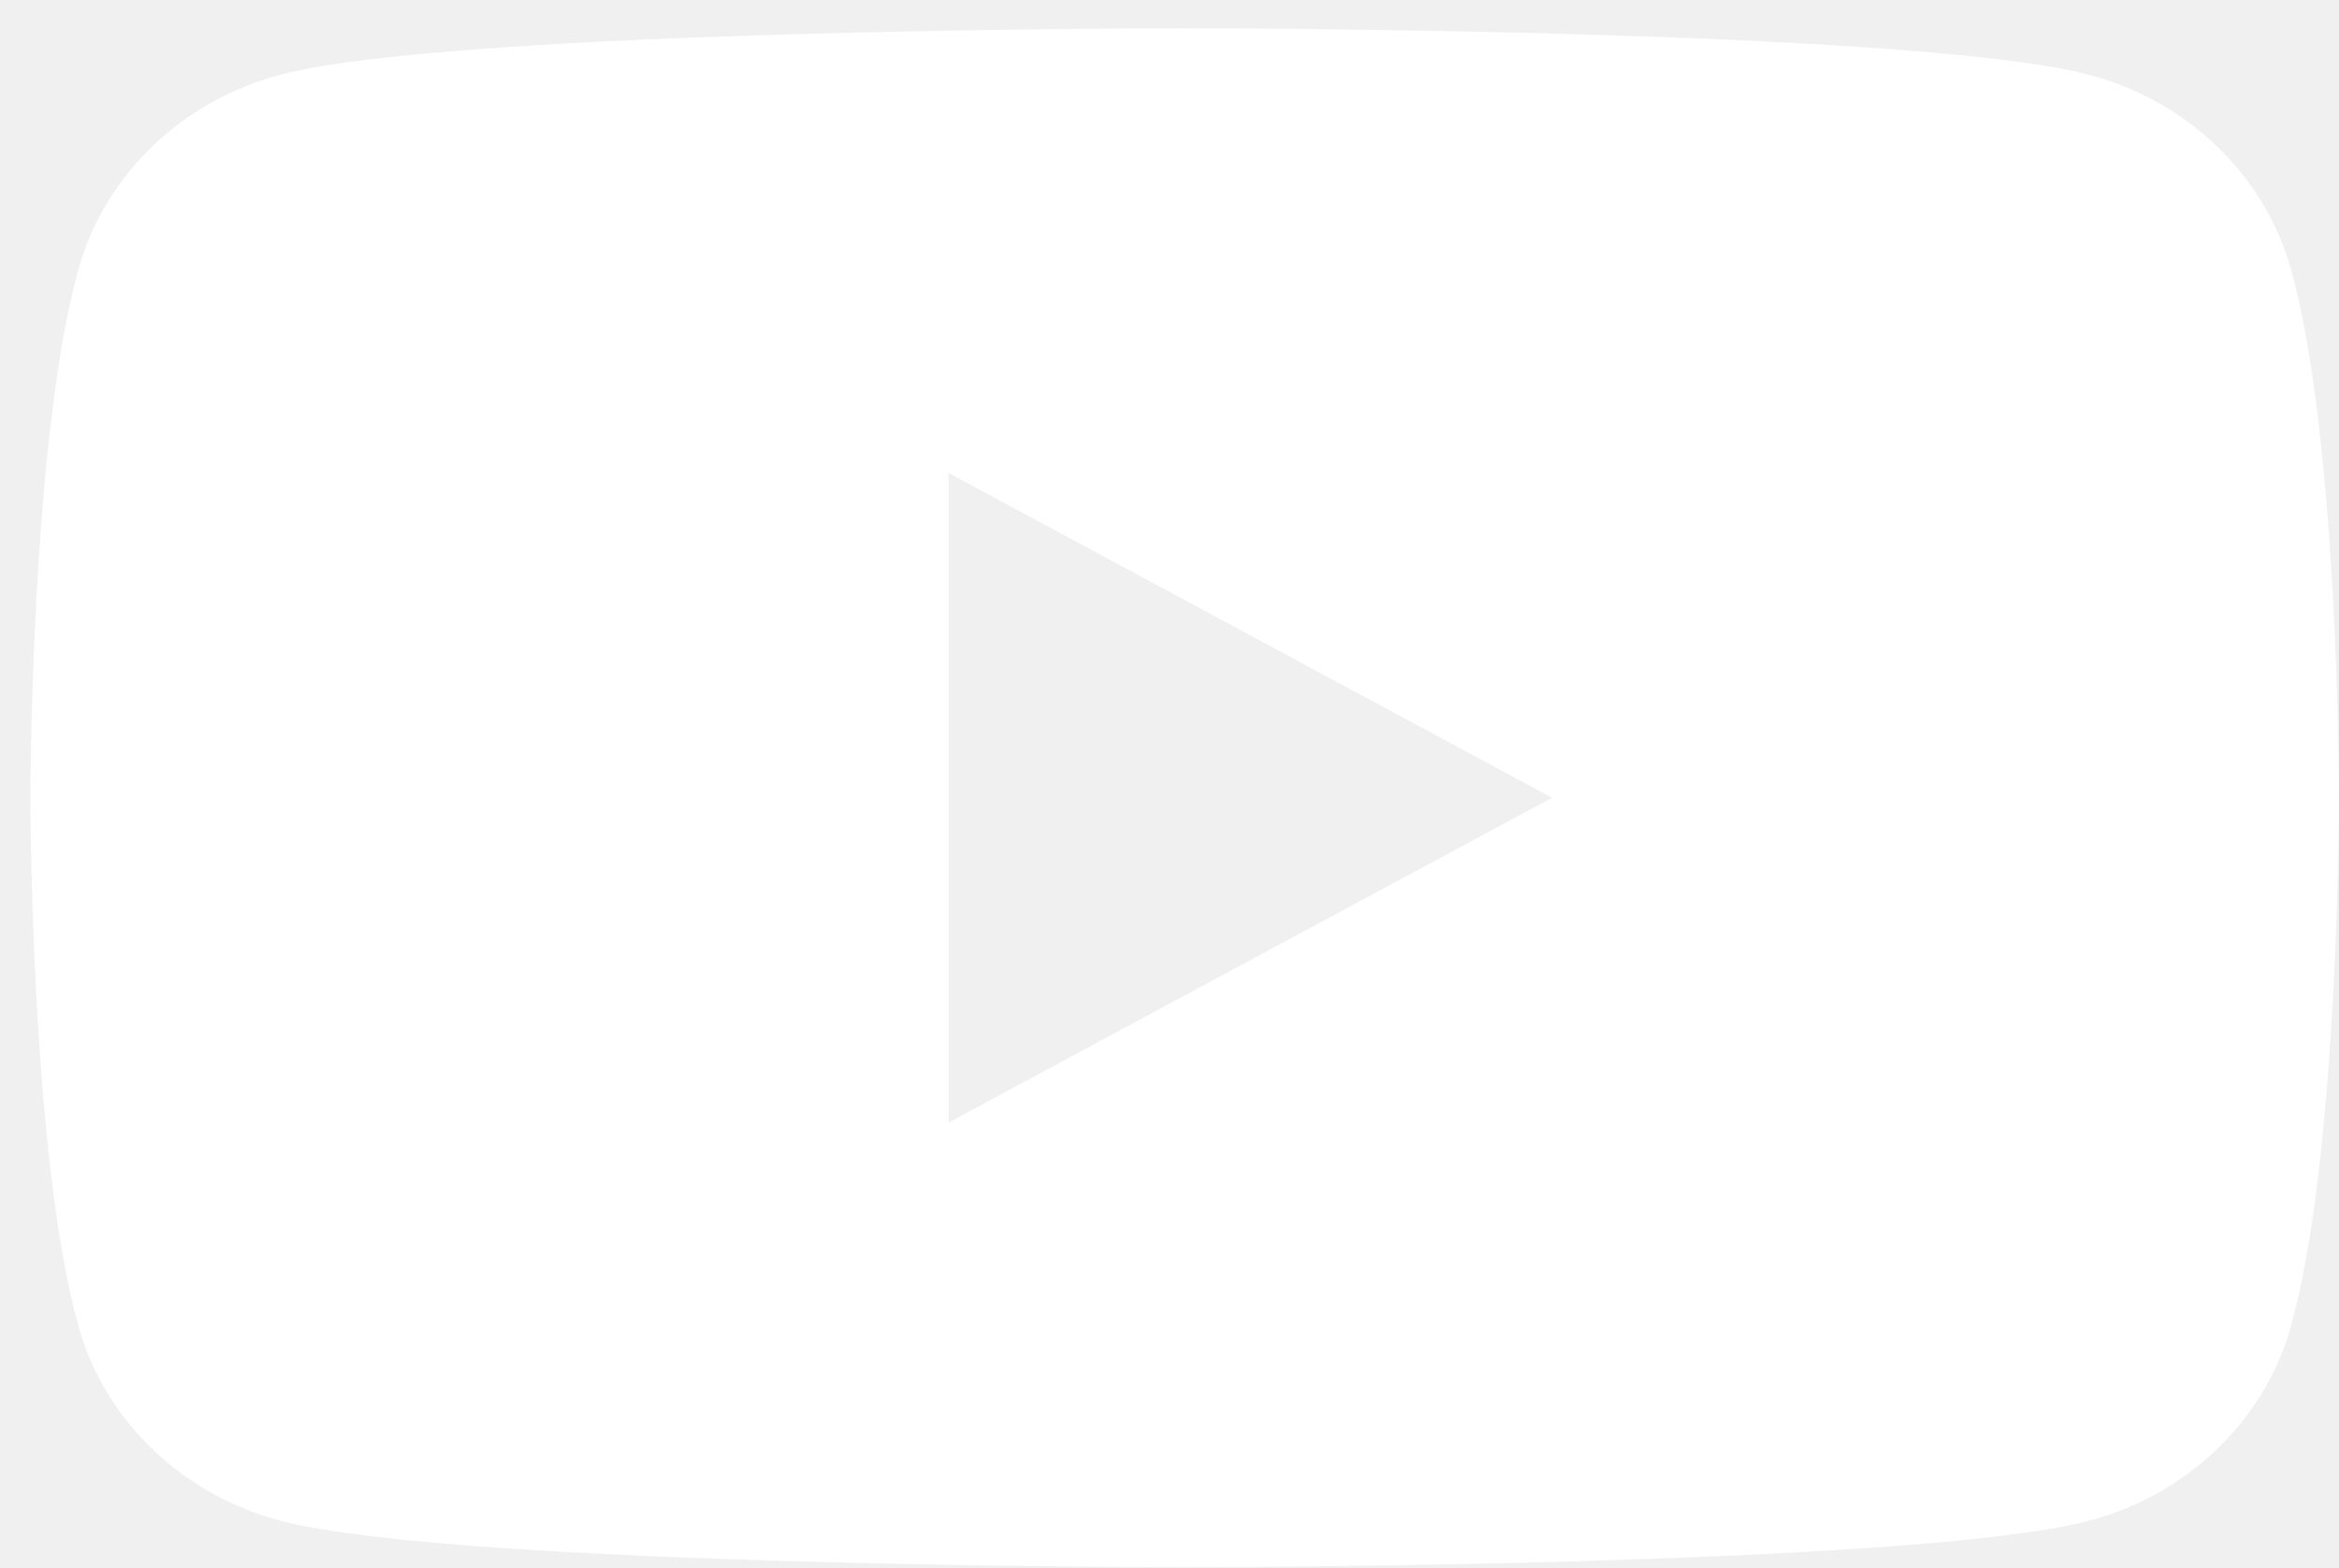
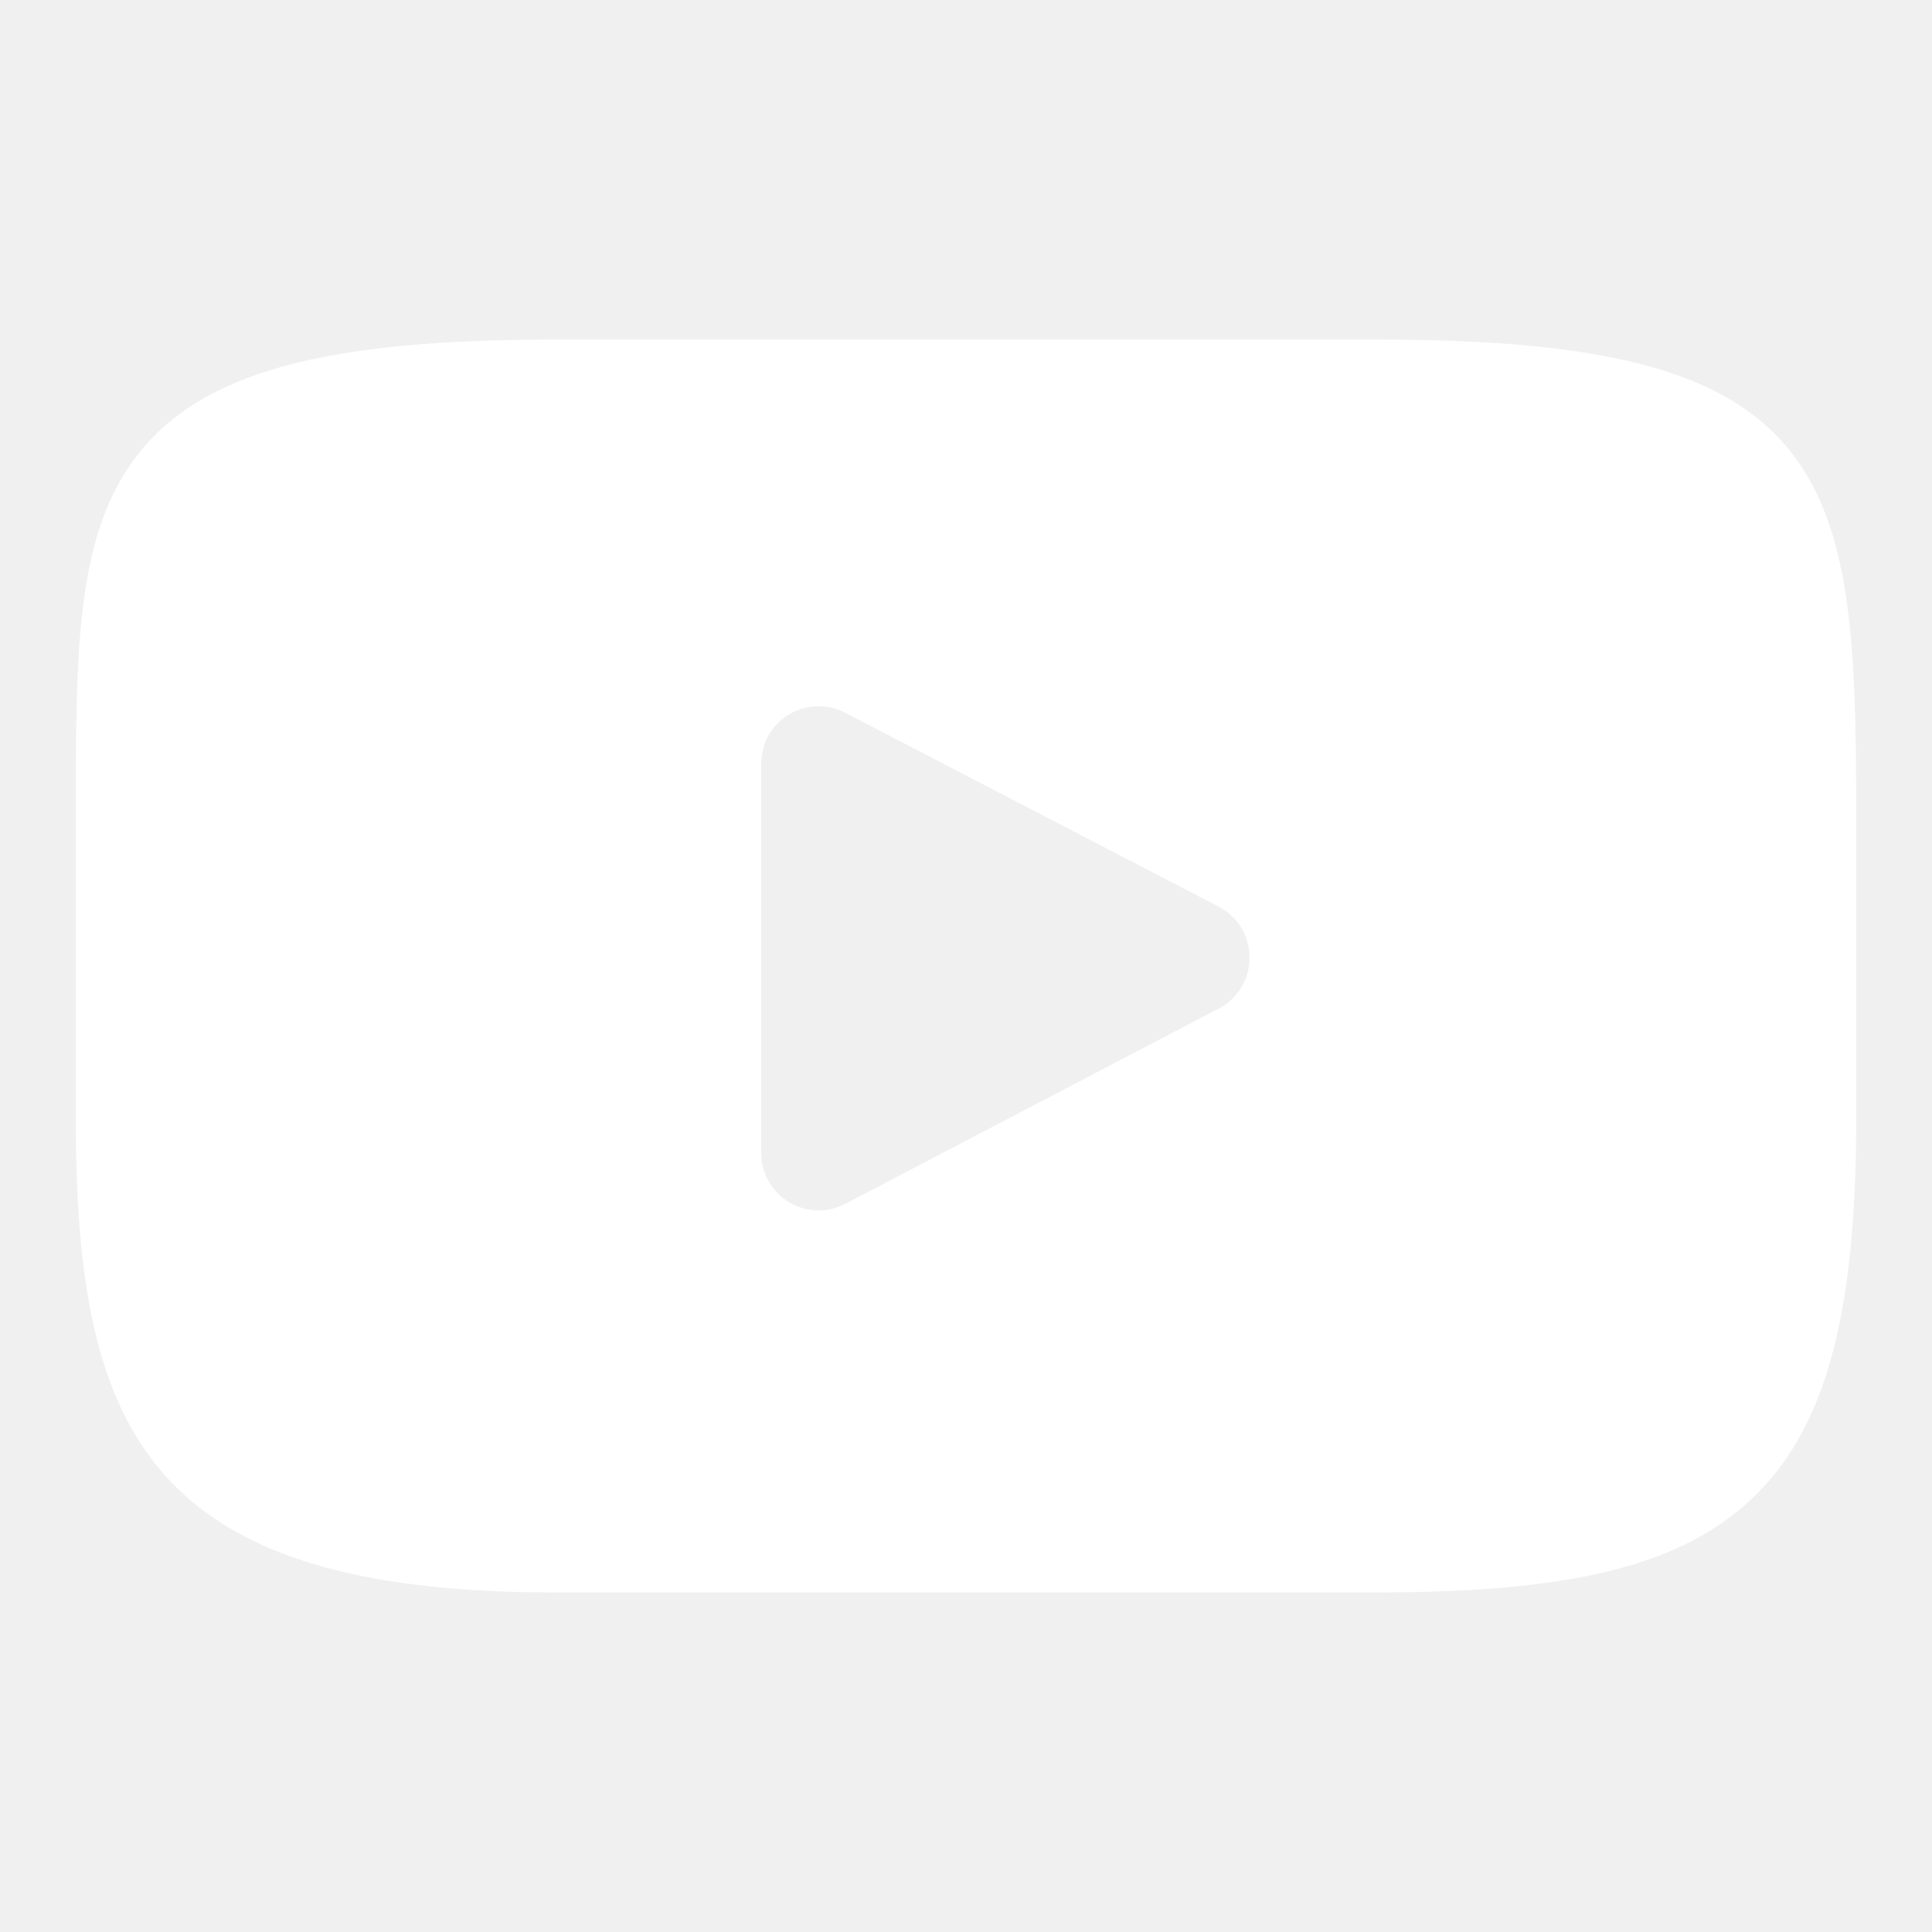
- <svg xmlns="http://www.w3.org/2000/svg" id="Layer_1" data-name="Layer 1" viewBox="0 0 1402.66 939.85">
-   <defs>
-     <style>.cls-1{fill:none;}.cls-2{fill:#fff;}</style>
-   </defs>
-   <path class="cls-1" d="M0,194.24" transform="translate(0 -194.24)" />
-   <path class="cls-2" d="M568.86,867.45V477.89L930.7,672.66ZM1373.73,355.3c-15.92-56.73-62.86-101.4-122.4-116.56-107.91-27.55-540.88-27.55-540.88-27.55s-433,0-540.87,27.51C110,253.87,63.13,298.5,47.17,355.27,18.24,458.13,18.24,672.66,18.24,672.66s0,214.53,28.93,317.36c15.92,56.73,62.87,101.4,122.41,116.57,107.95,27.51,540.87,27.51,540.87,27.51s433,0,540.88-27.51c59.56-15.17,106.45-59.8,122.4-116.57,28.93-102.86,28.93-317.36,28.93-317.36s0-214.53-28.93-317.36M0,194.24" transform="translate(0 -194.24)" />
+ <svg xmlns="http://www.w3.org/2000/svg" version="1.1" id="Layer_1" x="0px" y="0px" viewBox="0 0 800 800" style="enable-background:new 0 0 800 800;" xml:space="preserve">
+   <style type="text/css">
+ 	.st0{fill:#FFFFFF;}
+ </style>
+   <g id="XMLID_822_">
+     <path id="XMLID_823_" class="st0" d="M739.9,185.1c-26.6-31.6-75.7-44.5-169.6-44.5H229.7c-96,0-145.9,13.7-172.5,47.4   c-25.8,32.8-25.8,81.2-25.8,148.2v127.6c0,129.7,30.7,195.6,198.3,195.6h340.6c81.4,0,126.5-11.4,155.6-39.3   c29.9-28.6,42.7-75.4,42.7-156.3V336.2C768.6,265.6,766.6,216.9,739.9,185.1z M504.7,417.6L350,498.5c-3.5,1.8-7.2,2.7-11,2.7   c-4.3,0-8.5-1.2-12.3-3.4c-7.1-4.3-11.5-12-11.5-20.3V316.2c0-8.3,4.3-16,11.4-20.3c7.1-4.3,15.9-4.6,23.3-0.8l154.7,80.3   c7.9,4.1,12.8,12.2,12.8,21.1C517.5,405.4,512.5,413.5,504.7,417.6z" />
+   </g>
</svg>
